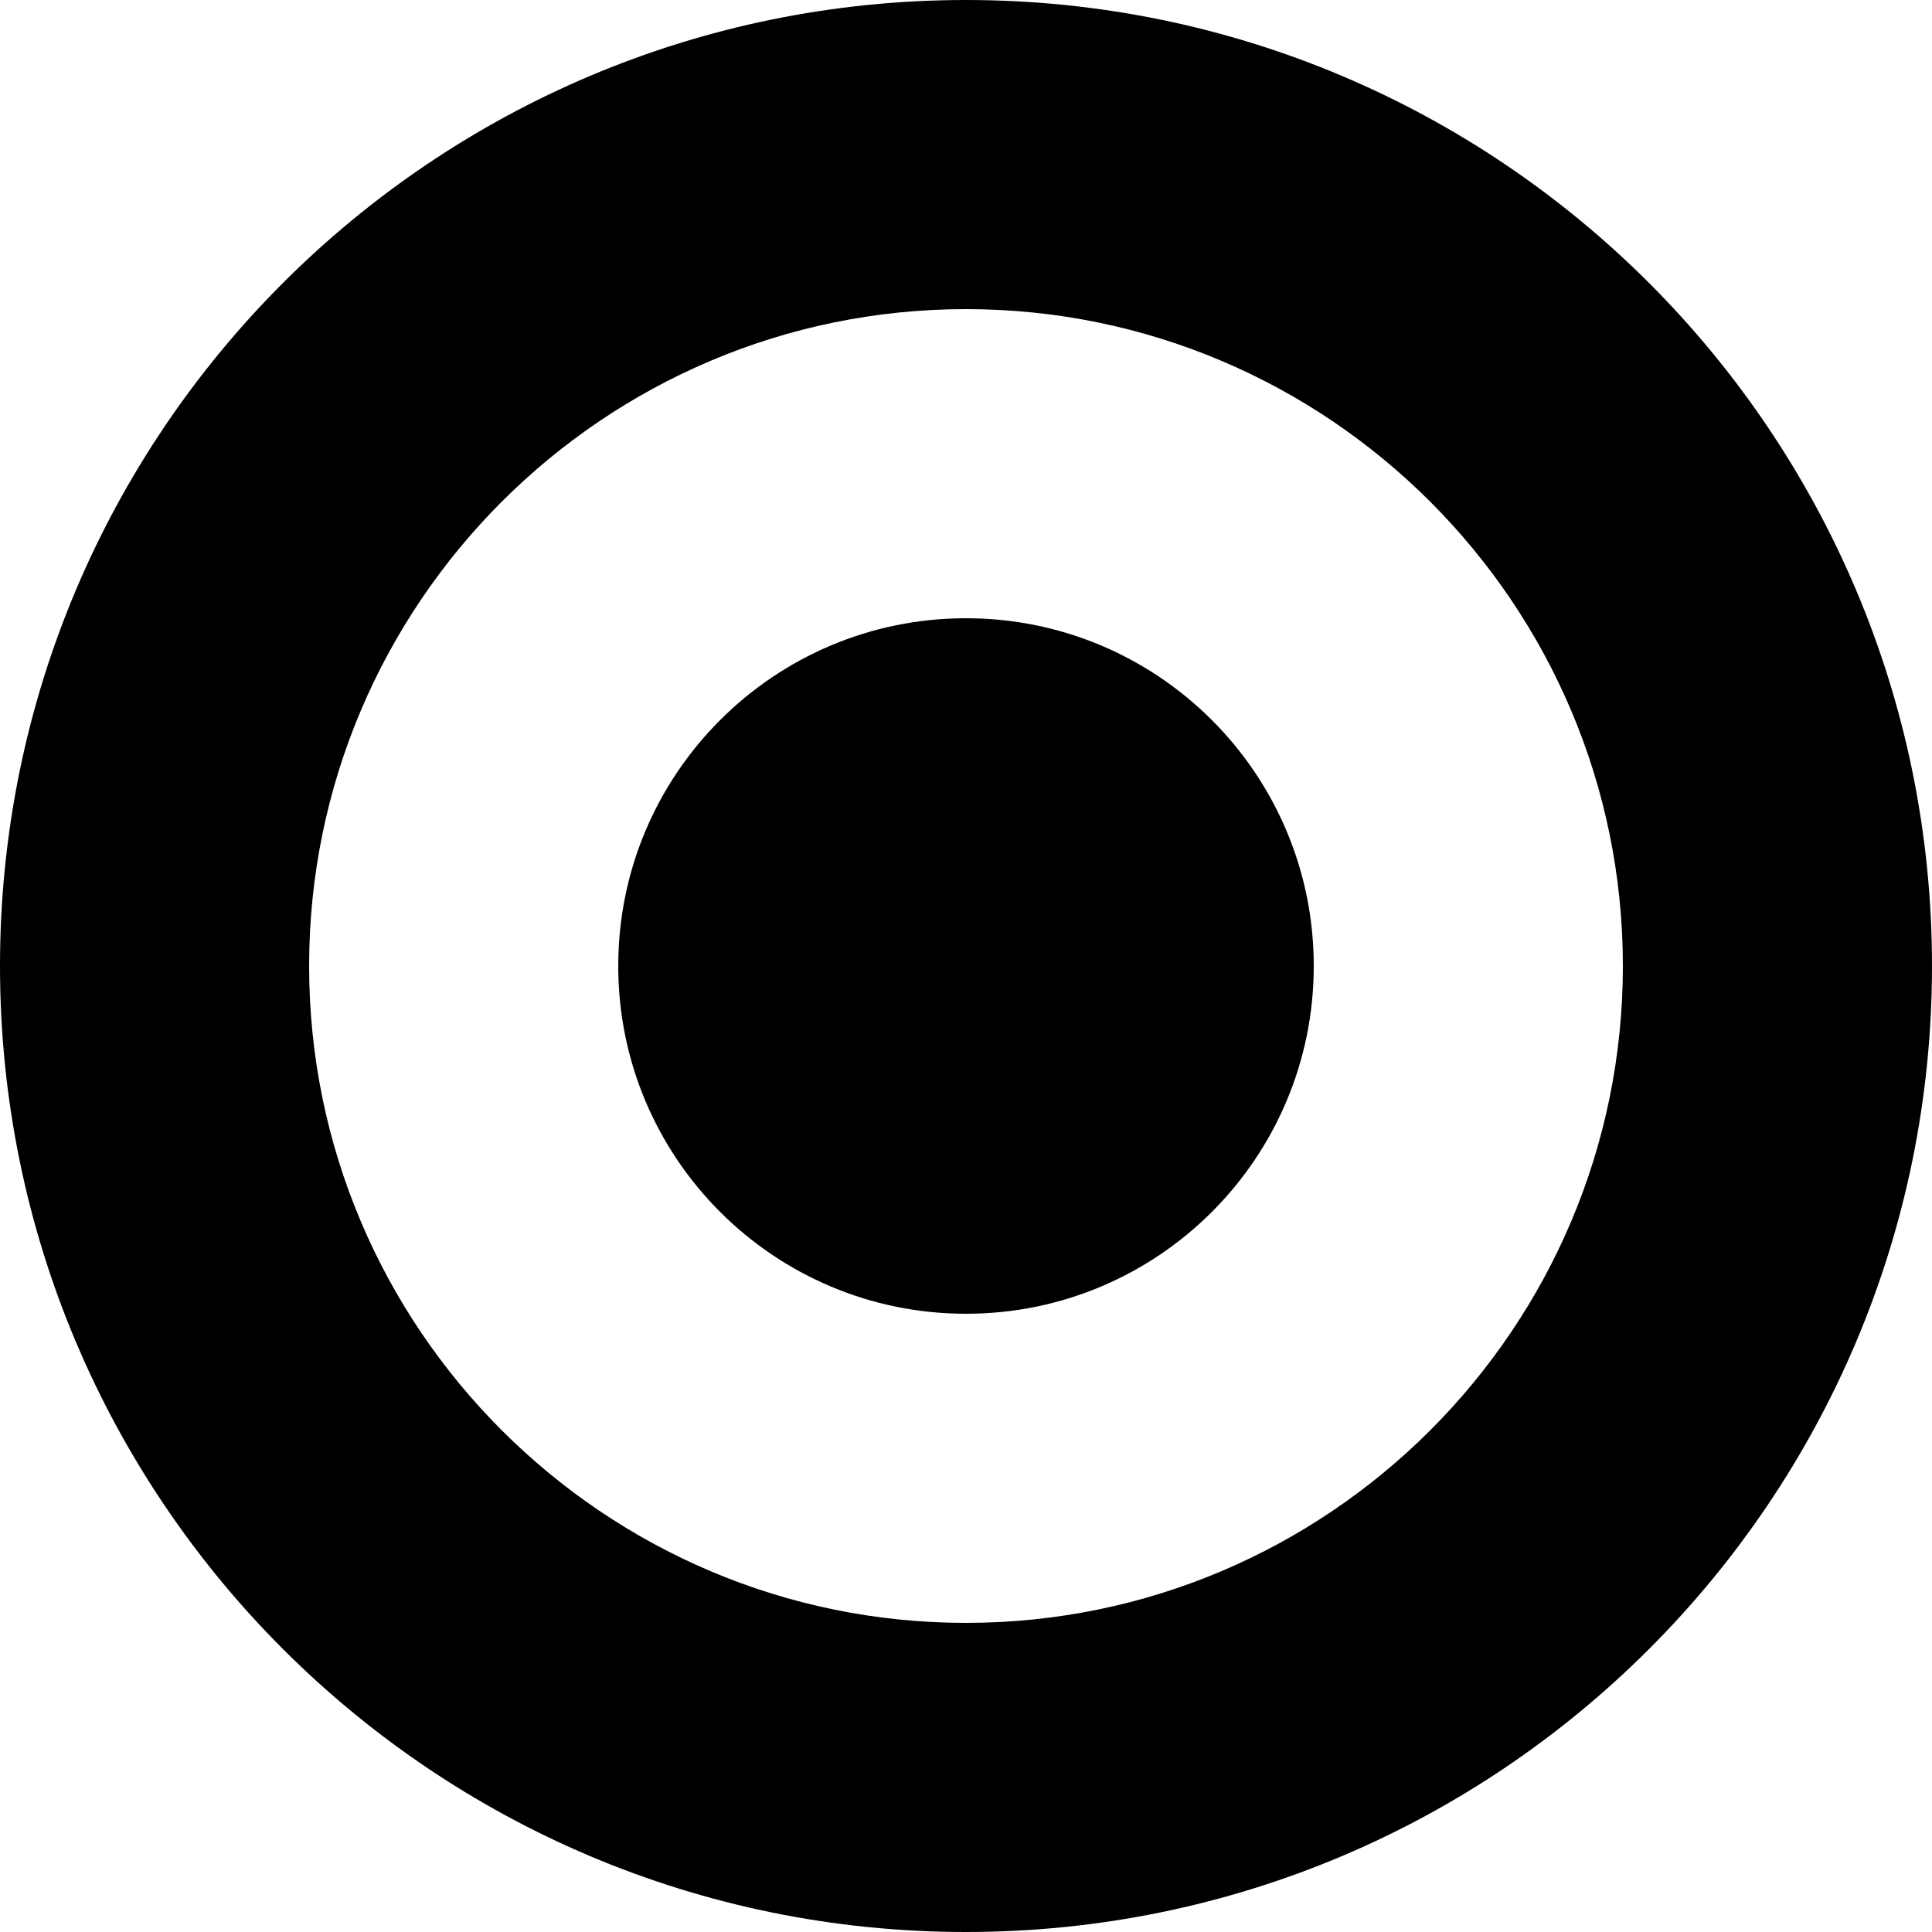
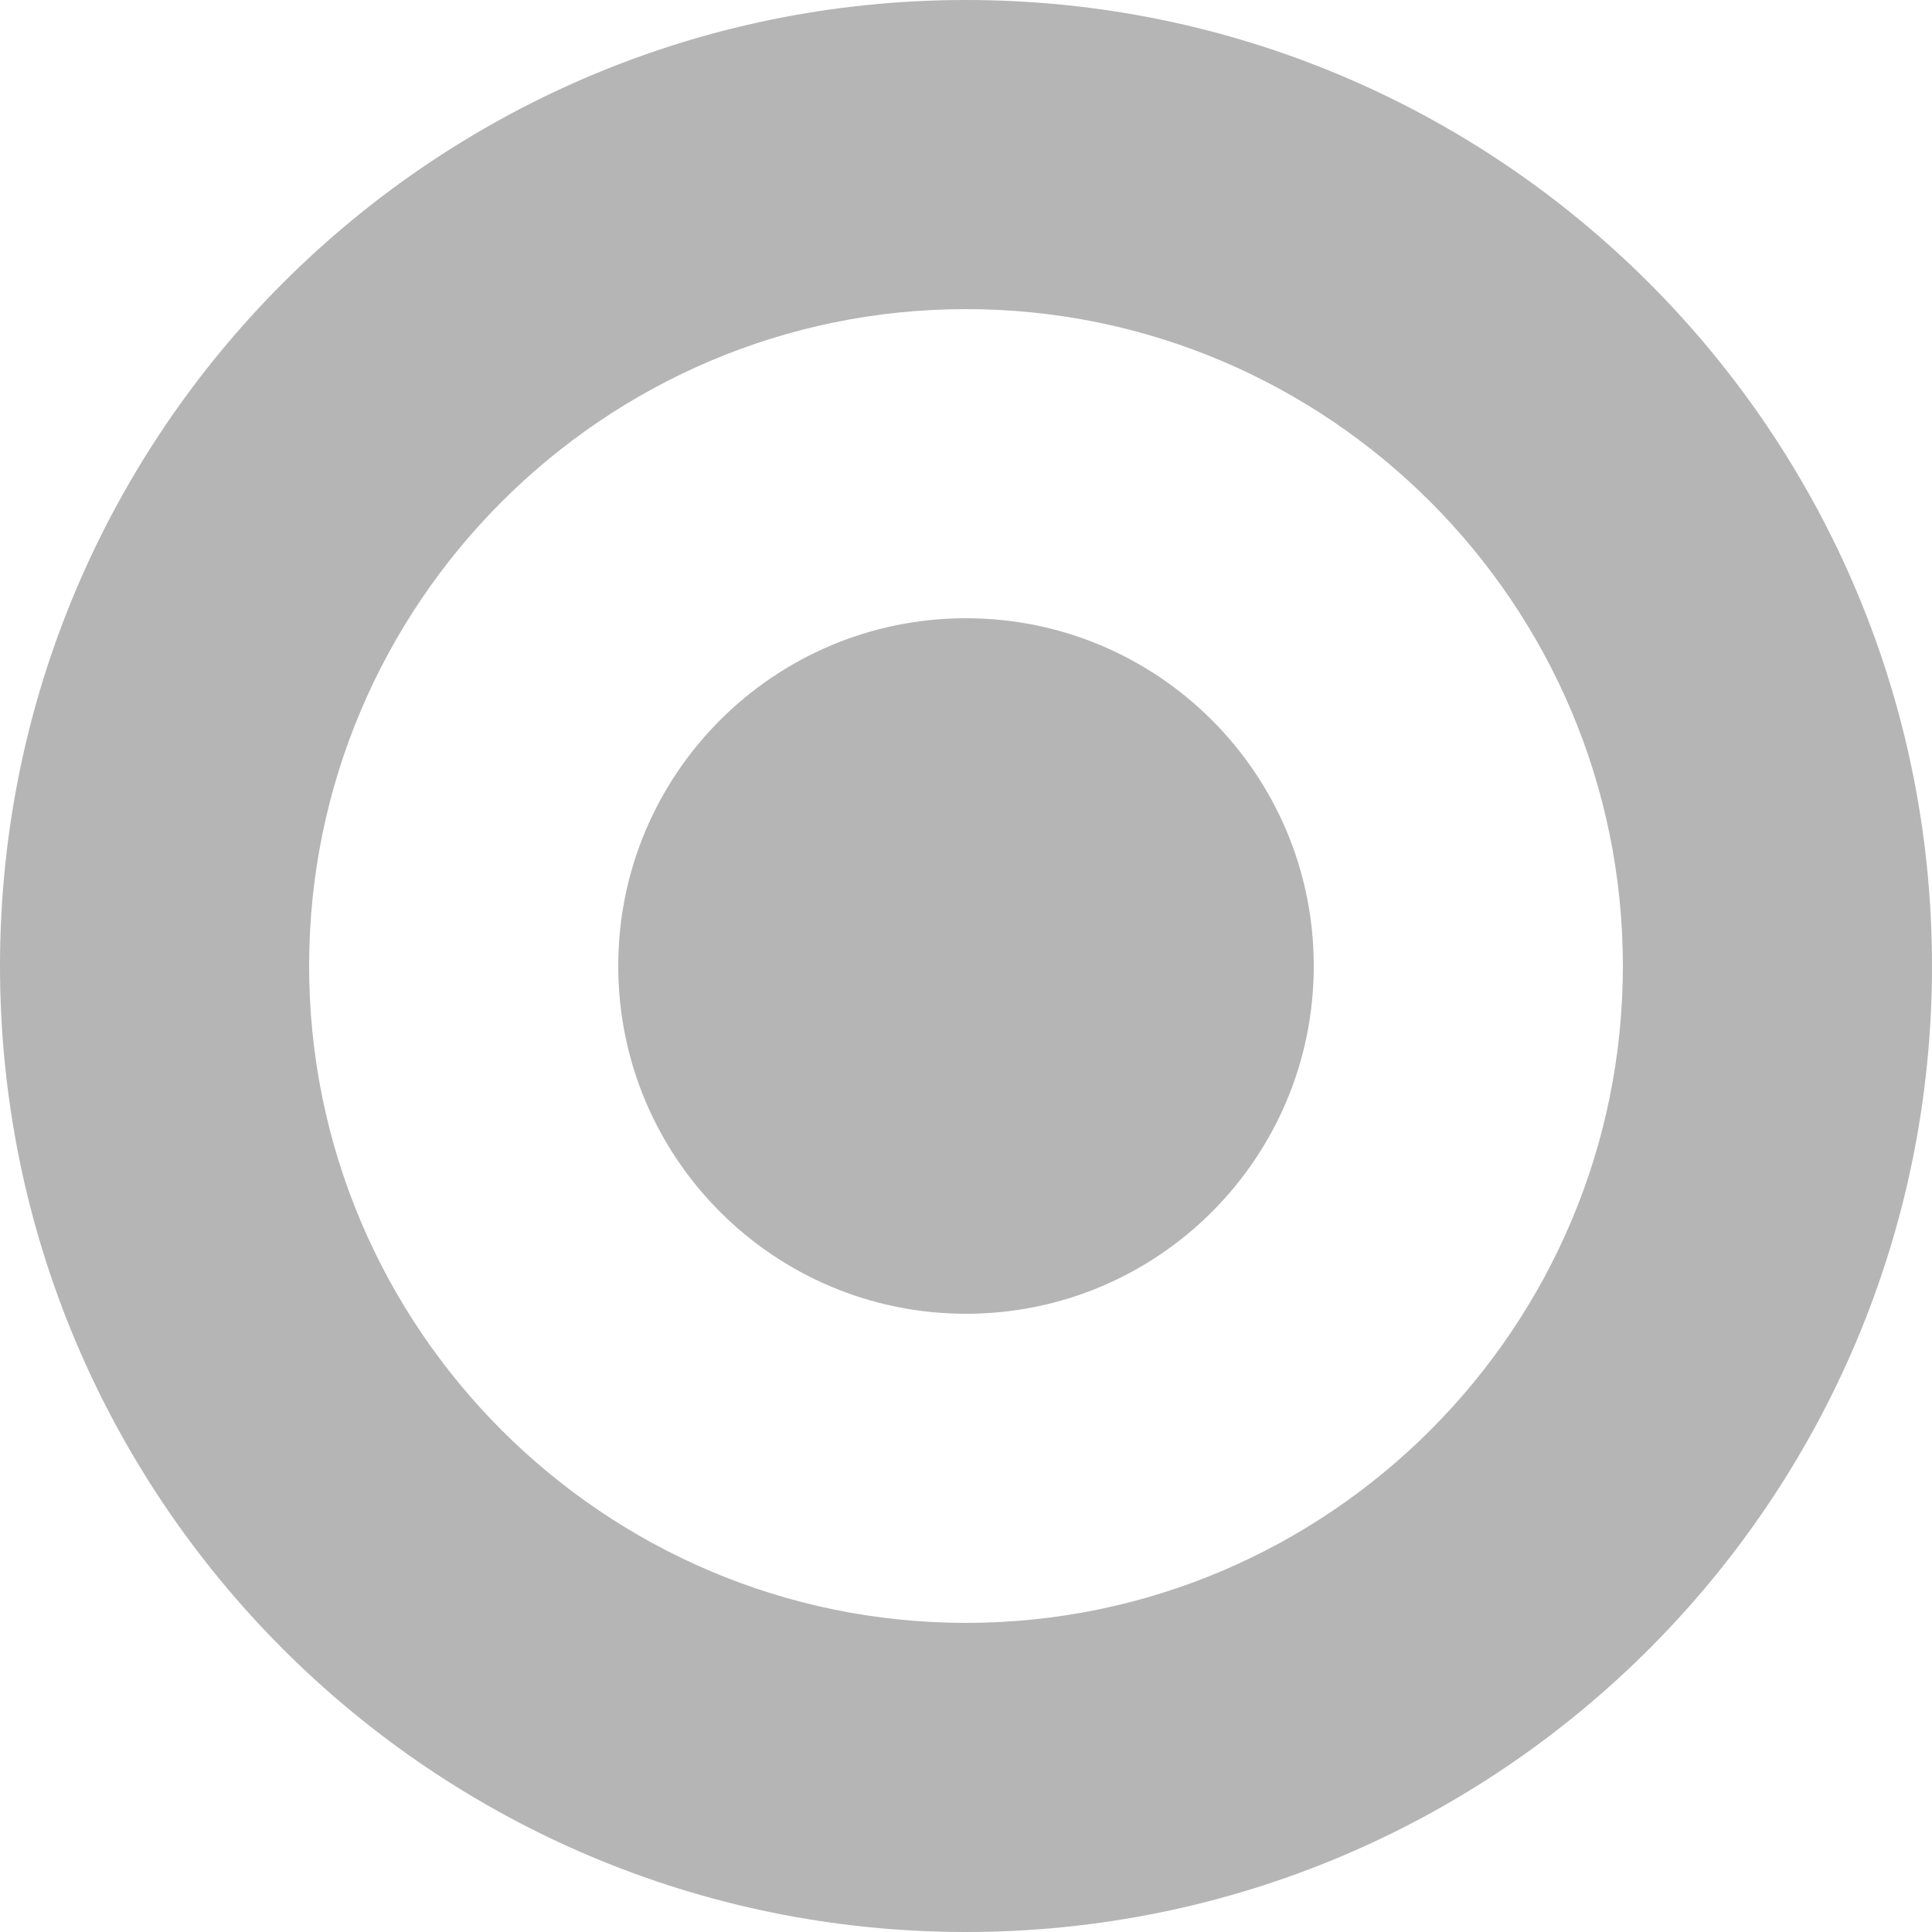
<svg xmlns="http://www.w3.org/2000/svg" width="25" height="25" viewBox="0 0 25 25">
-   <path d="M12.5 4c4.687 0 8.5 3.813 8.5 8.5 0 4.687-3.813 8.5-8.5 8.5C7.813 21 4 17.187 4 12.5 4 7.813 7.813 4 12.5 4m0-4C5.597 0 0 5.597 0 12.5S5.597 25 12.5 25 25 19.403 25 12.5 19.403 0 12.5 0z" />
-   <circle cx="12.5" cy="12.5" r="4.5" />
+   <path fill="#b5b5b5" d="M12.5 4c4.687 0 8.5 3.813 8.5 8.5 0 4.687-3.813 8.5-8.5 8.5C7.813 21 4 17.187 4 12.5 4 7.813 7.813 4 12.5 4m0-4C5.597 0 0 5.597 0 12.5S5.597 25 12.5 25 25 19.403 25 12.5 19.403 0 12.5 0z" />
+   <circle fill="#b5b5b5" cx="12.5" cy="12.5" r="4.5" />
</svg>
